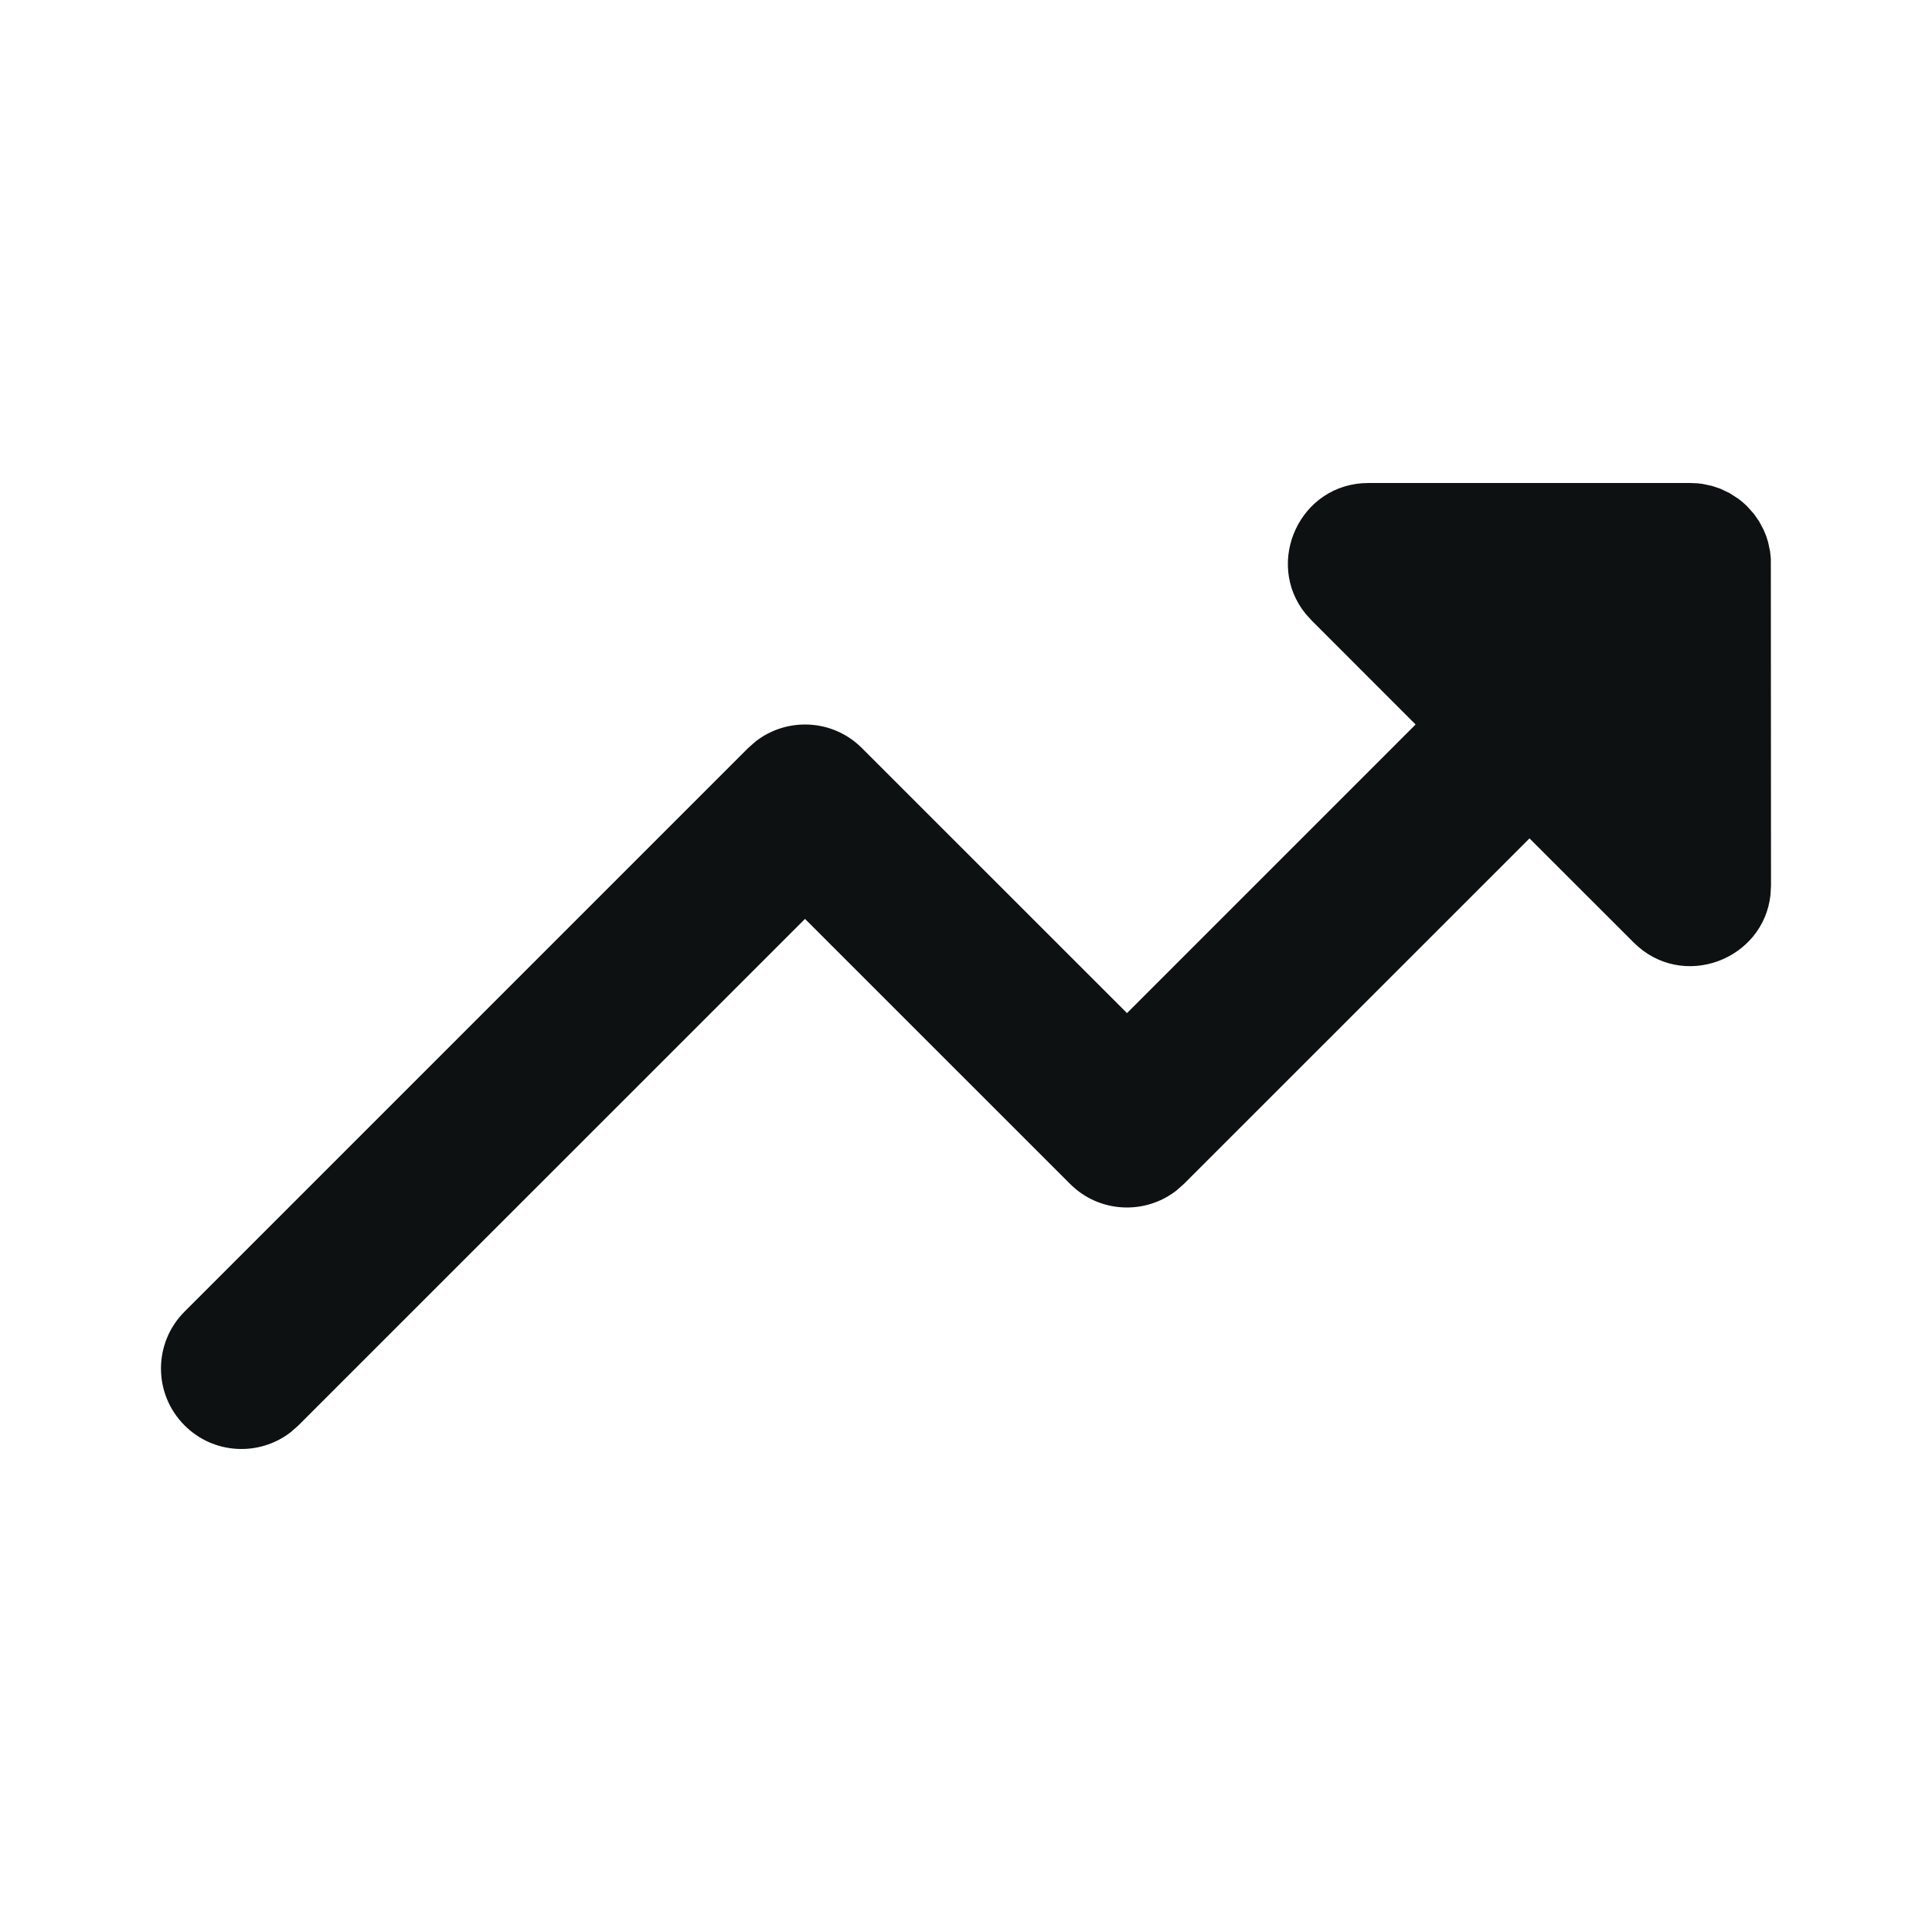
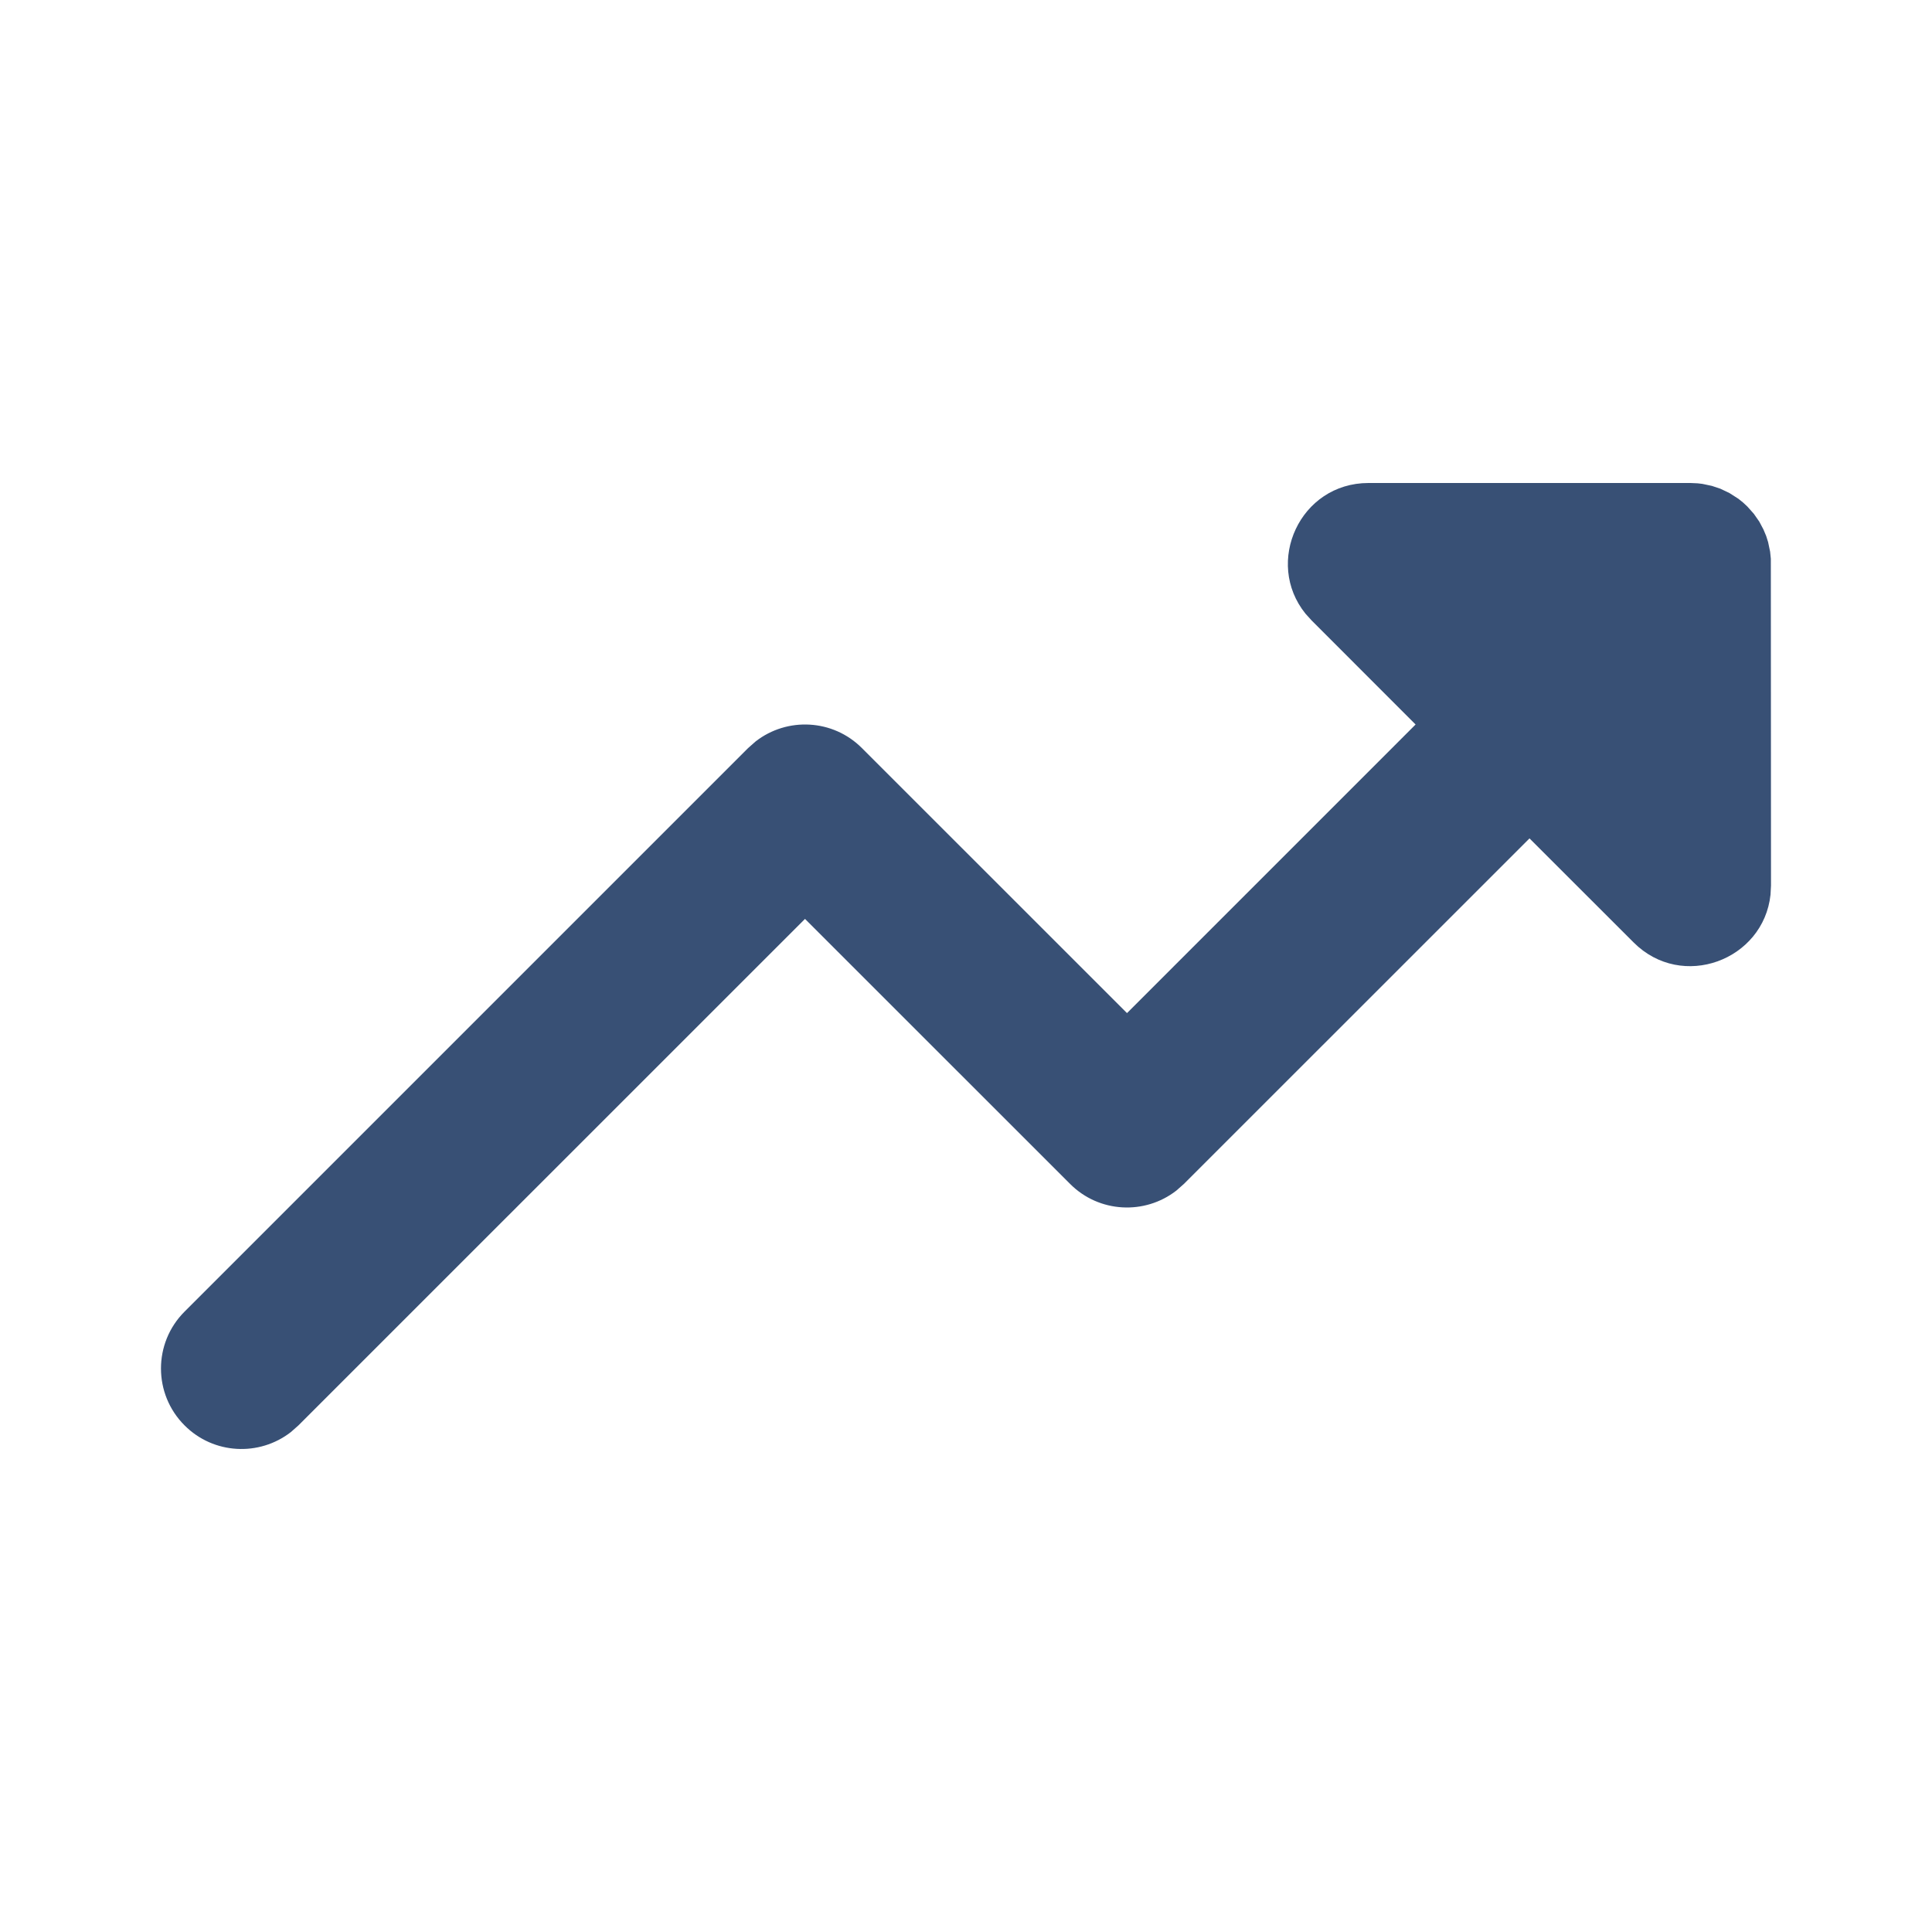
<svg xmlns="http://www.w3.org/2000/svg" width="24" height="24" viewBox="0 0 24 24" fill="none">
-   <path d="M3.613 17.79L3.707 17.707L10 11.415L13.293 14.707C13.653 15.068 14.221 15.095 14.613 14.79L14.707 14.707L19 10.415L20.293 11.707C20.895 12.31 21.907 11.928 21.994 11.114L22 11L21.998 6.941L21.989 6.853L21.964 6.734L21.94 6.658L21.906 6.577L21.854 6.479L21.787 6.383L21.707 6.293C21.672 6.258 21.634 6.225 21.595 6.196L21.484 6.125L21.371 6.071L21.266 6.036L21.148 6.011L21.089 6.004L21 6H17C16.148 6 15.703 6.986 16.217 7.623L16.293 7.707L17.585 9L14 12.585L10.707 9.293C10.347 8.932 9.779 8.905 9.387 9.21L9.293 9.293L2.293 16.293C1.902 16.683 1.902 17.317 2.293 17.707C2.653 18.068 3.221 18.095 3.613 17.79Z" fill="#0E1111" />
+   <path d="M3.613 17.79L3.707 17.707L10 11.415L13.293 14.707C13.653 15.068 14.221 15.095 14.613 14.79L14.707 14.707L19 10.415L20.293 11.707C20.895 12.31 21.907 11.928 21.994 11.114L22 11L21.998 6.941L21.989 6.853L21.964 6.734L21.94 6.658L21.906 6.577L21.854 6.479L21.787 6.383L21.707 6.293C21.672 6.258 21.634 6.225 21.595 6.196L21.484 6.125L21.371 6.071L21.266 6.036L21.148 6.011L21.089 6.004L21 6H17C16.148 6 15.703 6.986 16.217 7.623L16.293 7.707L17.585 9L14 12.585L10.707 9.293C10.347 8.932 9.779 8.905 9.387 9.21L9.293 9.293L2.293 16.293C1.902 16.683 1.902 17.317 2.293 17.707C2.653 18.068 3.221 18.095 3.613 17.79Z" fill="#385075" />
</svg>
